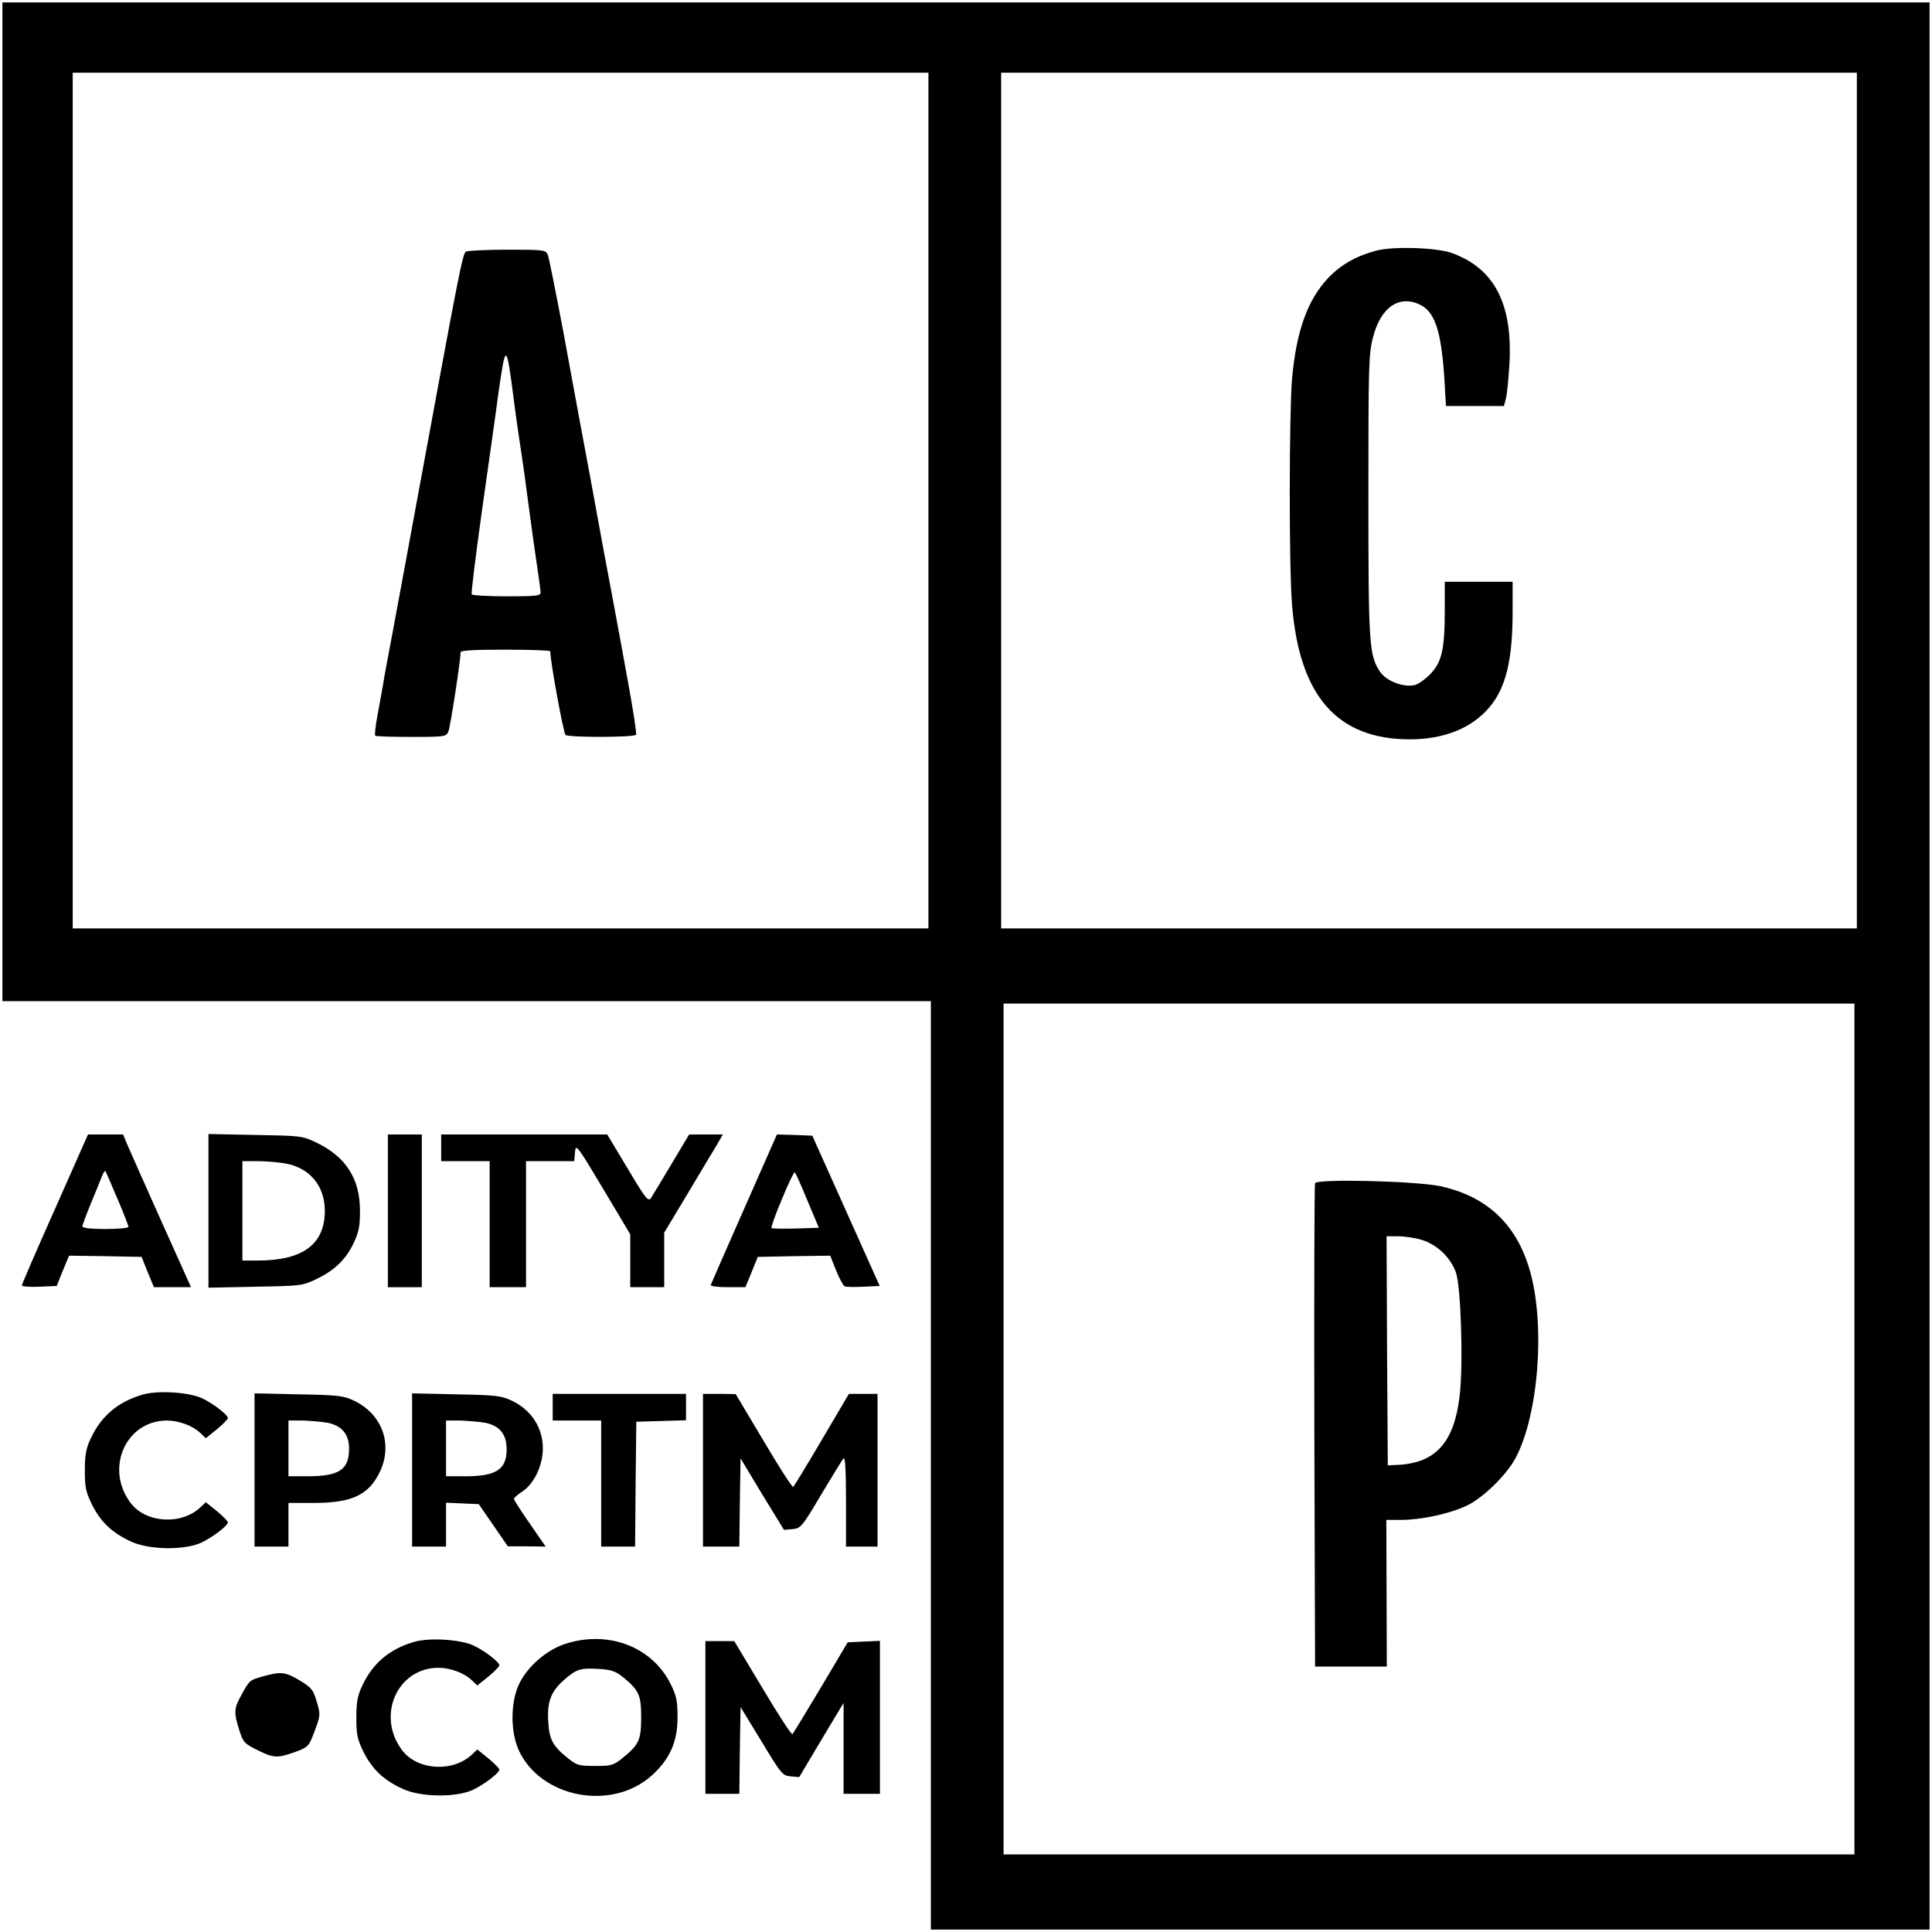
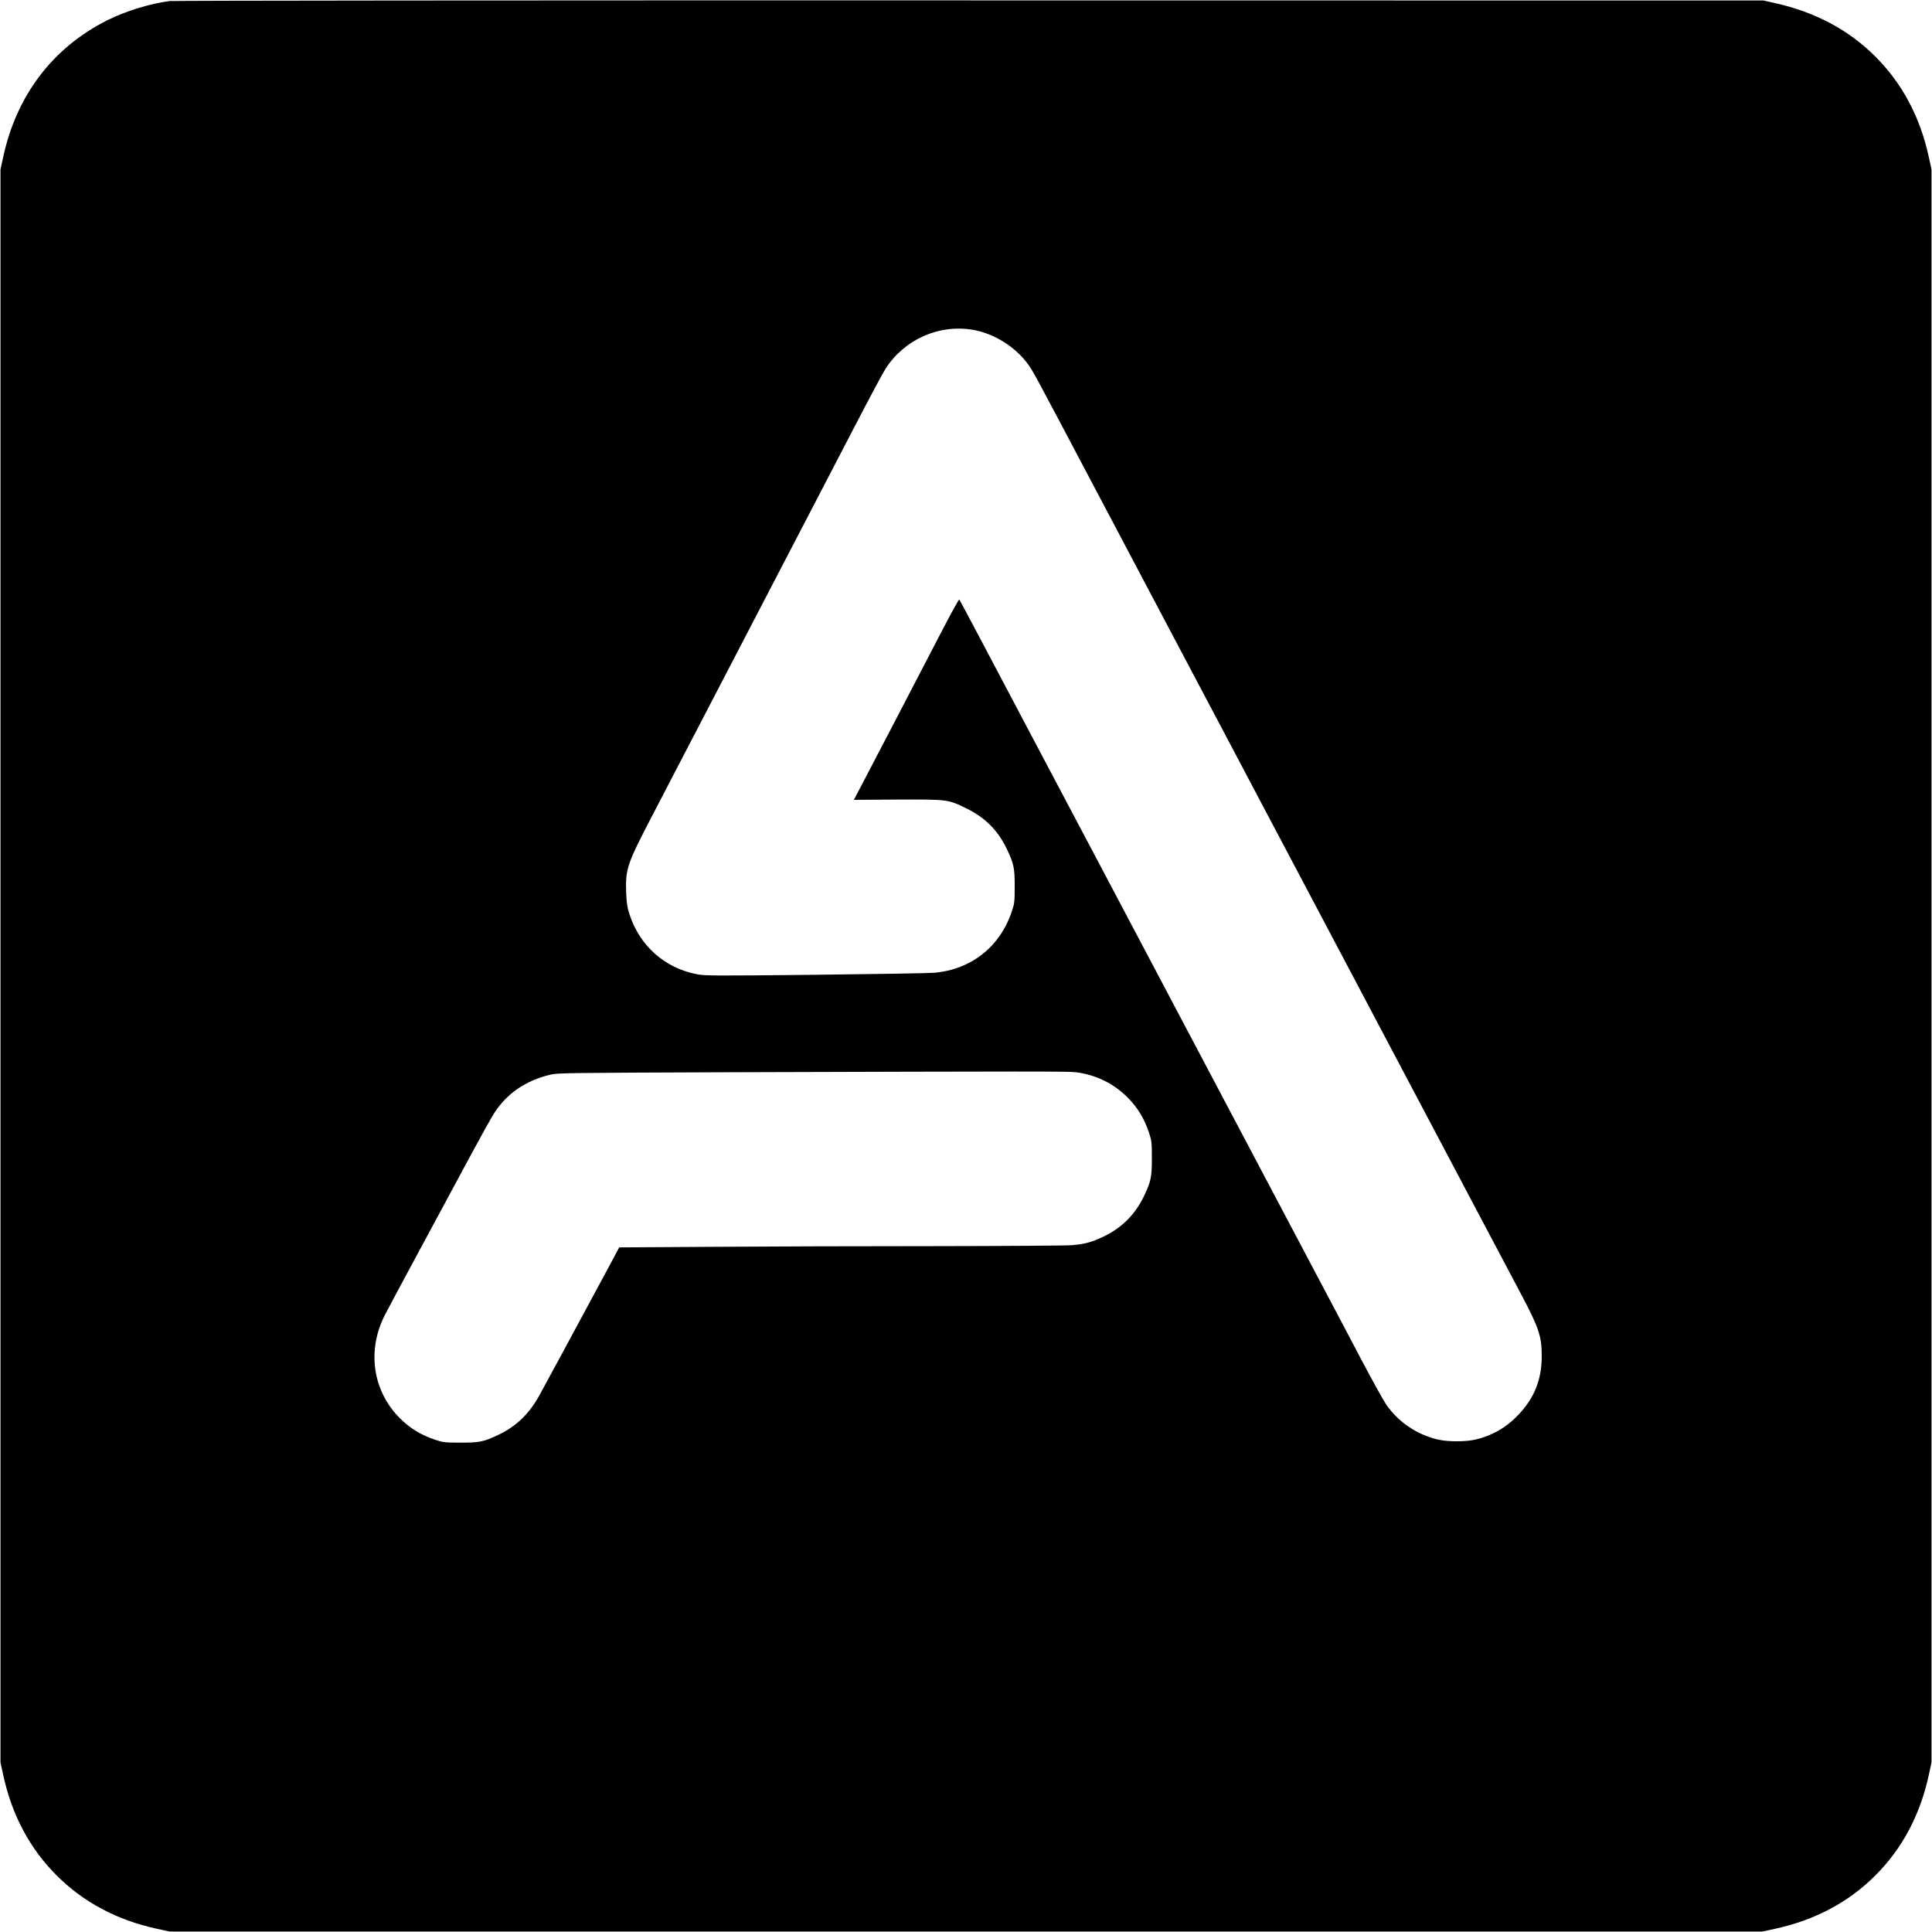
- <svg xmlns="http://www.w3.org/2000/svg" version="1.0" width="797pt" height="797pt" viewBox="0 0 797 797" preserveAspectRatio="xMidYMid meet">
-   <g transform="translate(0,797) scale(0.1,-0.1)" fill="#000000" stroke="none">
-     <path d="M10 5900 l0 -2060 1915 0 1915 0 0 -1915 0 -1915 2060 0 2060 0 0 3975 0 3975 -3975 0 -3975 0 0 -2060z m3820 5 l0 -1765 -1765 0 -1765 0 0 1765 0 1765 1765 0 1765 0 0 -1765z m3830 0 l0 -1765 -1765 0 -1765 0 0 1765 0 1765 1765 0 1765 0 0 -1765z m-10 -3830 l0 -1755 -1755 0 -1755 0 0 1755 0 1755 1755 0 1755 0 0 -1755z" />
-     <path d="M1922 6932 c-14 -9 -30 -94 -188 -952 -63 -341 -68 -370 -109 -590 -20 -107 -41 -217 -45 -245 -5 -27 -15 -85 -23 -127 -8 -43 -12 -80 -9 -83 3 -3 70 -5 149 -5 139 0 144 1 153 23 8 19 50 293 50 326 0 8 55 11 185 11 102 0 185 -3 185 -7 0 -42 55 -340 63 -345 17 -11 285 -10 291 1 3 5 -13 107 -35 227 -22 121 -46 253 -54 294 -8 41 -27 147 -44 235 -16 88 -41 223 -55 300 -14 77 -33 176 -41 220 -8 44 -40 215 -70 380 -31 165 -60 310 -65 323 -9 21 -13 22 -167 22 -87 0 -164 -4 -171 -8z m197 -607 c12 -93 27 -195 32 -225 5 -30 18 -125 29 -210 11 -85 27 -198 35 -251 8 -53 15 -104 15 -113 0 -14 -17 -16 -139 -16 -77 0 -142 4 -145 8 -3 5 17 166 44 358 27 192 57 401 65 464 31 220 34 219 64 -15z" />
-     <path d="M5673 6935 c-83 -23 -144 -59 -195 -113 -85 -91 -130 -218 -148 -414 -12 -143 -13 -774 0 -933 30 -376 186 -555 486 -555 140 0 255 46 327 131 69 80 97 195 97 397 l0 122 -140 0 -140 0 0 -120 c0 -158 -12 -211 -59 -260 -20 -21 -49 -42 -65 -46 -45 -11 -117 16 -143 55 -45 67 -48 109 -48 726 0 534 1 586 19 653 31 124 108 177 194 135 67 -33 92 -120 104 -368 l3 -50 119 0 120 0 8 30 c5 17 11 82 15 146 13 246 -62 391 -237 455 -63 23 -248 29 -317 9z" />
-     <path d="M5425 3089 c-3 -8 -4 -459 -3 -1004 l3 -990 148 0 148 0 -1 303 -1 302 61 0 c82 0 199 25 269 58 67 31 165 126 203 197 97 182 124 562 56 784 -56 184 -176 295 -363 337 -100 22 -512 32 -520 13z m444 -235 c62 -21 114 -71 137 -133 21 -59 31 -385 15 -513 -23 -189 -99 -273 -254 -281 l-42 -2 -3 473 -2 472 49 0 c27 0 72 -7 100 -16z" />
-     <path d="M227 2983 c-76 -170 -137 -312 -137 -316 0 -4 32 -7 72 -5 l72 3 25 63 26 62 149 -2 150 -3 25 -62 26 -63 77 0 76 0 -125 278 c-68 152 -131 294 -140 315 l-15 37 -72 0 -73 0 -136 -307z m257 43 c26 -60 46 -113 46 -117 0 -5 -43 -9 -95 -9 -60 0 -95 4 -95 11 0 5 16 49 36 97 20 48 40 98 45 111 5 13 11 22 14 20 2 -3 24 -54 49 -113z" />
-     <path d="M860 2975 l0 -317 193 4 c182 3 195 4 247 29 77 36 124 80 157 147 23 48 28 70 28 137 0 134 -59 225 -185 284 -52 25 -65 26 -247 29 l-193 4 0 -317z m320 195 c99 -19 160 -93 160 -195 0 -138 -91 -205 -276 -205 l-64 0 0 205 0 205 64 0 c35 0 87 -5 116 -10z" />
-     <path d="M1600 2975 l0 -315 70 0 70 0 0 315 0 315 -70 0 -70 0 0 -315z" />
-     <path d="M1820 3235 l0 -55 100 0 100 0 0 -260 0 -260 75 0 75 0 0 260 0 260 99 0 100 0 3 37 c3 36 8 30 116 -151 l112 -188 0 -109 0 -109 70 0 70 0 0 113 0 112 95 158 c52 87 106 178 121 202 l26 45 -70 0 -69 0 -73 -122 c-40 -68 -79 -131 -85 -141 -11 -15 -23 0 -96 123 l-84 140 -342 0 -343 0 0 -55z" />
-     <path d="M3070 2984 c-74 -168 -136 -309 -138 -315 -2 -5 28 -9 70 -9 l73 0 26 63 25 62 150 3 149 2 24 -61 c14 -34 30 -63 36 -66 7 -2 42 -3 78 -1 l66 3 -139 310 -139 310 -73 3 -73 2 -135 -306z m261 33 l47 -112 -95 -3 c-53 -1 -98 -1 -100 2 -3 3 16 57 43 120 26 64 50 113 53 110 3 -3 27 -56 52 -117z" />
-     <path d="M589 2217 c-101 -29 -172 -88 -215 -182 -19 -39 -24 -67 -24 -131 0 -70 4 -89 30 -142 36 -71 82 -115 160 -151 74 -35 220 -37 290 -5 47 22 110 70 110 84 0 5 -20 25 -45 46 l-46 37 -22 -21 c-80 -75 -227 -65 -289 19 -106 142 -19 338 150 339 49 0 107 -21 139 -52 l22 -21 46 37 c25 21 45 41 45 46 0 14 -63 62 -109 83 -55 24 -179 32 -242 14z" />
-     <path d="M1050 1906 l0 -316 70 0 70 0 0 90 0 90 104 0 c156 0 225 32 271 124 57 115 14 240 -103 297 -43 21 -63 24 -229 27 l-183 4 0 -316z m300 195 c60 -12 90 -47 90 -107 0 -87 -41 -114 -171 -114 l-79 0 0 115 0 115 58 0 c31 -1 77 -5 102 -9z" />
-     <path d="M1700 1906 l0 -316 70 0 70 0 0 90 0 91 67 -3 68 -3 60 -87 60 -87 78 0 78 -1 -65 94 c-36 52 -66 98 -66 103 0 4 16 18 36 31 23 15 44 42 60 75 54 118 12 242 -103 298 -44 21 -64 24 -230 27 l-183 4 0 -316z m300 195 c61 -12 90 -47 90 -110 0 -83 -43 -111 -171 -111 l-79 0 0 115 0 115 58 0 c31 -1 77 -5 102 -9z" />
-     <path d="M2280 2165 l0 -55 100 0 100 0 0 -260 0 -260 70 0 70 0 2 258 3 257 103 3 102 3 0 54 0 55 -275 0 -275 0 0 -55z" />
-     <path d="M2900 1905 l0 -315 75 0 75 0 2 182 3 182 89 -148 90 -147 35 3 c34 3 39 8 119 143 46 77 87 144 92 149 7 7 10 -59 10 -177 l0 -187 65 0 65 0 0 315 0 315 -59 0 -59 0 -112 -190 c-61 -104 -115 -192 -118 -194 -4 -2 -59 83 -122 190 l-115 193 -67 1 -68 0 0 -315z" />
-     <path d="M1709 1197 c-101 -29 -172 -88 -215 -182 -19 -39 -24 -67 -24 -131 0 -70 4 -89 30 -142 36 -71 82 -115 160 -151 74 -35 220 -37 290 -5 47 22 110 70 110 84 0 5 -20 25 -45 46 l-46 37 -22 -21 c-80 -75 -227 -65 -289 19 -106 142 -19 338 150 339 49 0 107 -21 139 -52 l22 -21 46 37 c25 21 45 41 45 46 0 14 -63 62 -109 83 -55 24 -179 32 -242 14z" />
-     <path d="M2333 1189 c-79 -25 -161 -97 -194 -171 -33 -75 -33 -191 0 -266 89 -198 384 -256 550 -106 74 67 106 138 106 239 0 67 -4 89 -28 137 -76 154 -256 224 -434 167z m235 -136 c68 -55 77 -75 77 -168 0 -93 -9 -113 -79 -169 -35 -28 -44 -31 -111 -31 -67 0 -76 3 -111 31 -63 50 -78 78 -82 148 -6 85 10 127 64 175 52 46 68 51 148 46 46 -3 65 -9 94 -32z" />
-     <path d="M2910 885 l0 -315 70 0 70 0 2 179 3 179 86 -141 c82 -136 87 -142 121 -145 l35 -3 91 153 92 153 0 -187 0 -188 75 0 75 0 0 315 0 316 -67 -3 -66 -3 -111 -187 c-61 -102 -114 -189 -117 -192 -3 -4 -59 81 -123 189 l-117 195 -59 0 -60 0 0 -315z" />
-     <path d="M1086 1055 c-56 -16 -56 -15 -90 -77 -31 -55 -32 -73 -9 -145 16 -51 21 -56 78 -84 62 -31 79 -32 145 -9 60 21 64 26 83 76 30 78 30 80 13 136 -14 48 -21 56 -70 86 -59 35 -76 37 -150 17z" />
+ <svg xmlns="http://www.w3.org/2000/svg" version="1.0" width="2000pt" height="2000pt" viewBox="0 0 2000 2000" preserveAspectRatio="xMidYMid meet">
+   <g transform="translate(0,2000) scale(0.1,-0.1)" fill="#000000" stroke="none">
+     <path d="M1755 19989 c-205 -27 -455 -104 -643 -198 -566 -284 -941 -777 -1079 -1417 l-28 -129 0 -8245 0 -8245 28 -129 c89 -412 275 -763 553 -1040 277 -278 628 -464 1040 -553 l129 -28 8245 0 8245 0 129 28 c412 89 763 275 1040 553 278 277 464 628 553 1040 l28 129 0 8245 0 8245 -28 129 c-89 412 -275 763 -553 1040 -275 276 -621 460 -1035 553 l-124 28 -8215 1 c-4786 1 -8244 -2 -8285 -7z m8320 -3404 c219 -38 441 -179 570 -360 51 -71 55 -78 645 -1195 254 -481 647 -1224 872 -1650 226 -426 475 -896 553 -1045 78 -148 224 -423 322 -610 99 -187 308 -581 463 -875 155 -294 446 -843 645 -1220 338 -640 497 -939 1203 -2275 151 -286 329 -623 397 -750 188 -356 215 -437 215 -647 -1 -242 -77 -432 -244 -606 -94 -98 -186 -161 -301 -209 -116 -47 -200 -63 -335 -63 -135 0 -219 16 -335 63 -163 67 -306 183 -401 327 -28 41 -142 248 -254 460 -111 212 -303 574 -425 805 -122 231 -370 699 -550 1040 -180 341 -367 694 -415 785 -48 91 -318 602 -600 1135 -605 1146 -1101 2082 -1285 2430 -154 291 -333 629 -650 1230 -125 237 -230 434 -235 438 -4 5 -87 -146 -185 -335 -230 -443 -758 -1458 -841 -1615 l-65 -123 453 3 c521 2 522 2 715 -93 191 -94 322 -225 413 -414 75 -154 85 -202 84 -396 0 -153 -2 -171 -28 -250 -121 -369 -421 -607 -806 -640 -58 -5 -613 -14 -1235 -21 -1041 -11 -1137 -10 -1217 5 -338 64 -598 296 -703 626 -23 70 -28 110 -33 221 -8 243 9 294 263 782 154 296 611 1175 1455 2797 208 399 500 961 650 1250 150 289 292 555 316 591 196 306 555 466 909 404z m1064 -7685 c205 -26 387 -115 532 -259 107 -108 174 -218 225 -371 26 -80 28 -96 28 -255 1 -199 -9 -246 -84 -402 -92 -188 -225 -321 -414 -413 -120 -58 -192 -78 -329 -90 -56 -5 -701 -9 -1433 -10 -732 0 -1763 -3 -2292 -7 l-962 -6 -118 -221 c-332 -617 -669 -1240 -710 -1314 -104 -187 -237 -316 -416 -402 -155 -75 -202 -85 -401 -84 -159 0 -175 2 -255 28 -153 51 -263 118 -371 225 -280 281 -342 697 -157 1064 21 43 192 362 380 710 187 348 422 783 521 967 99 184 204 372 233 417 132 205 327 338 585 399 69 17 192 18 1799 24 3234 10 3552 10 3639 0z" />
  </g>
</svg>
